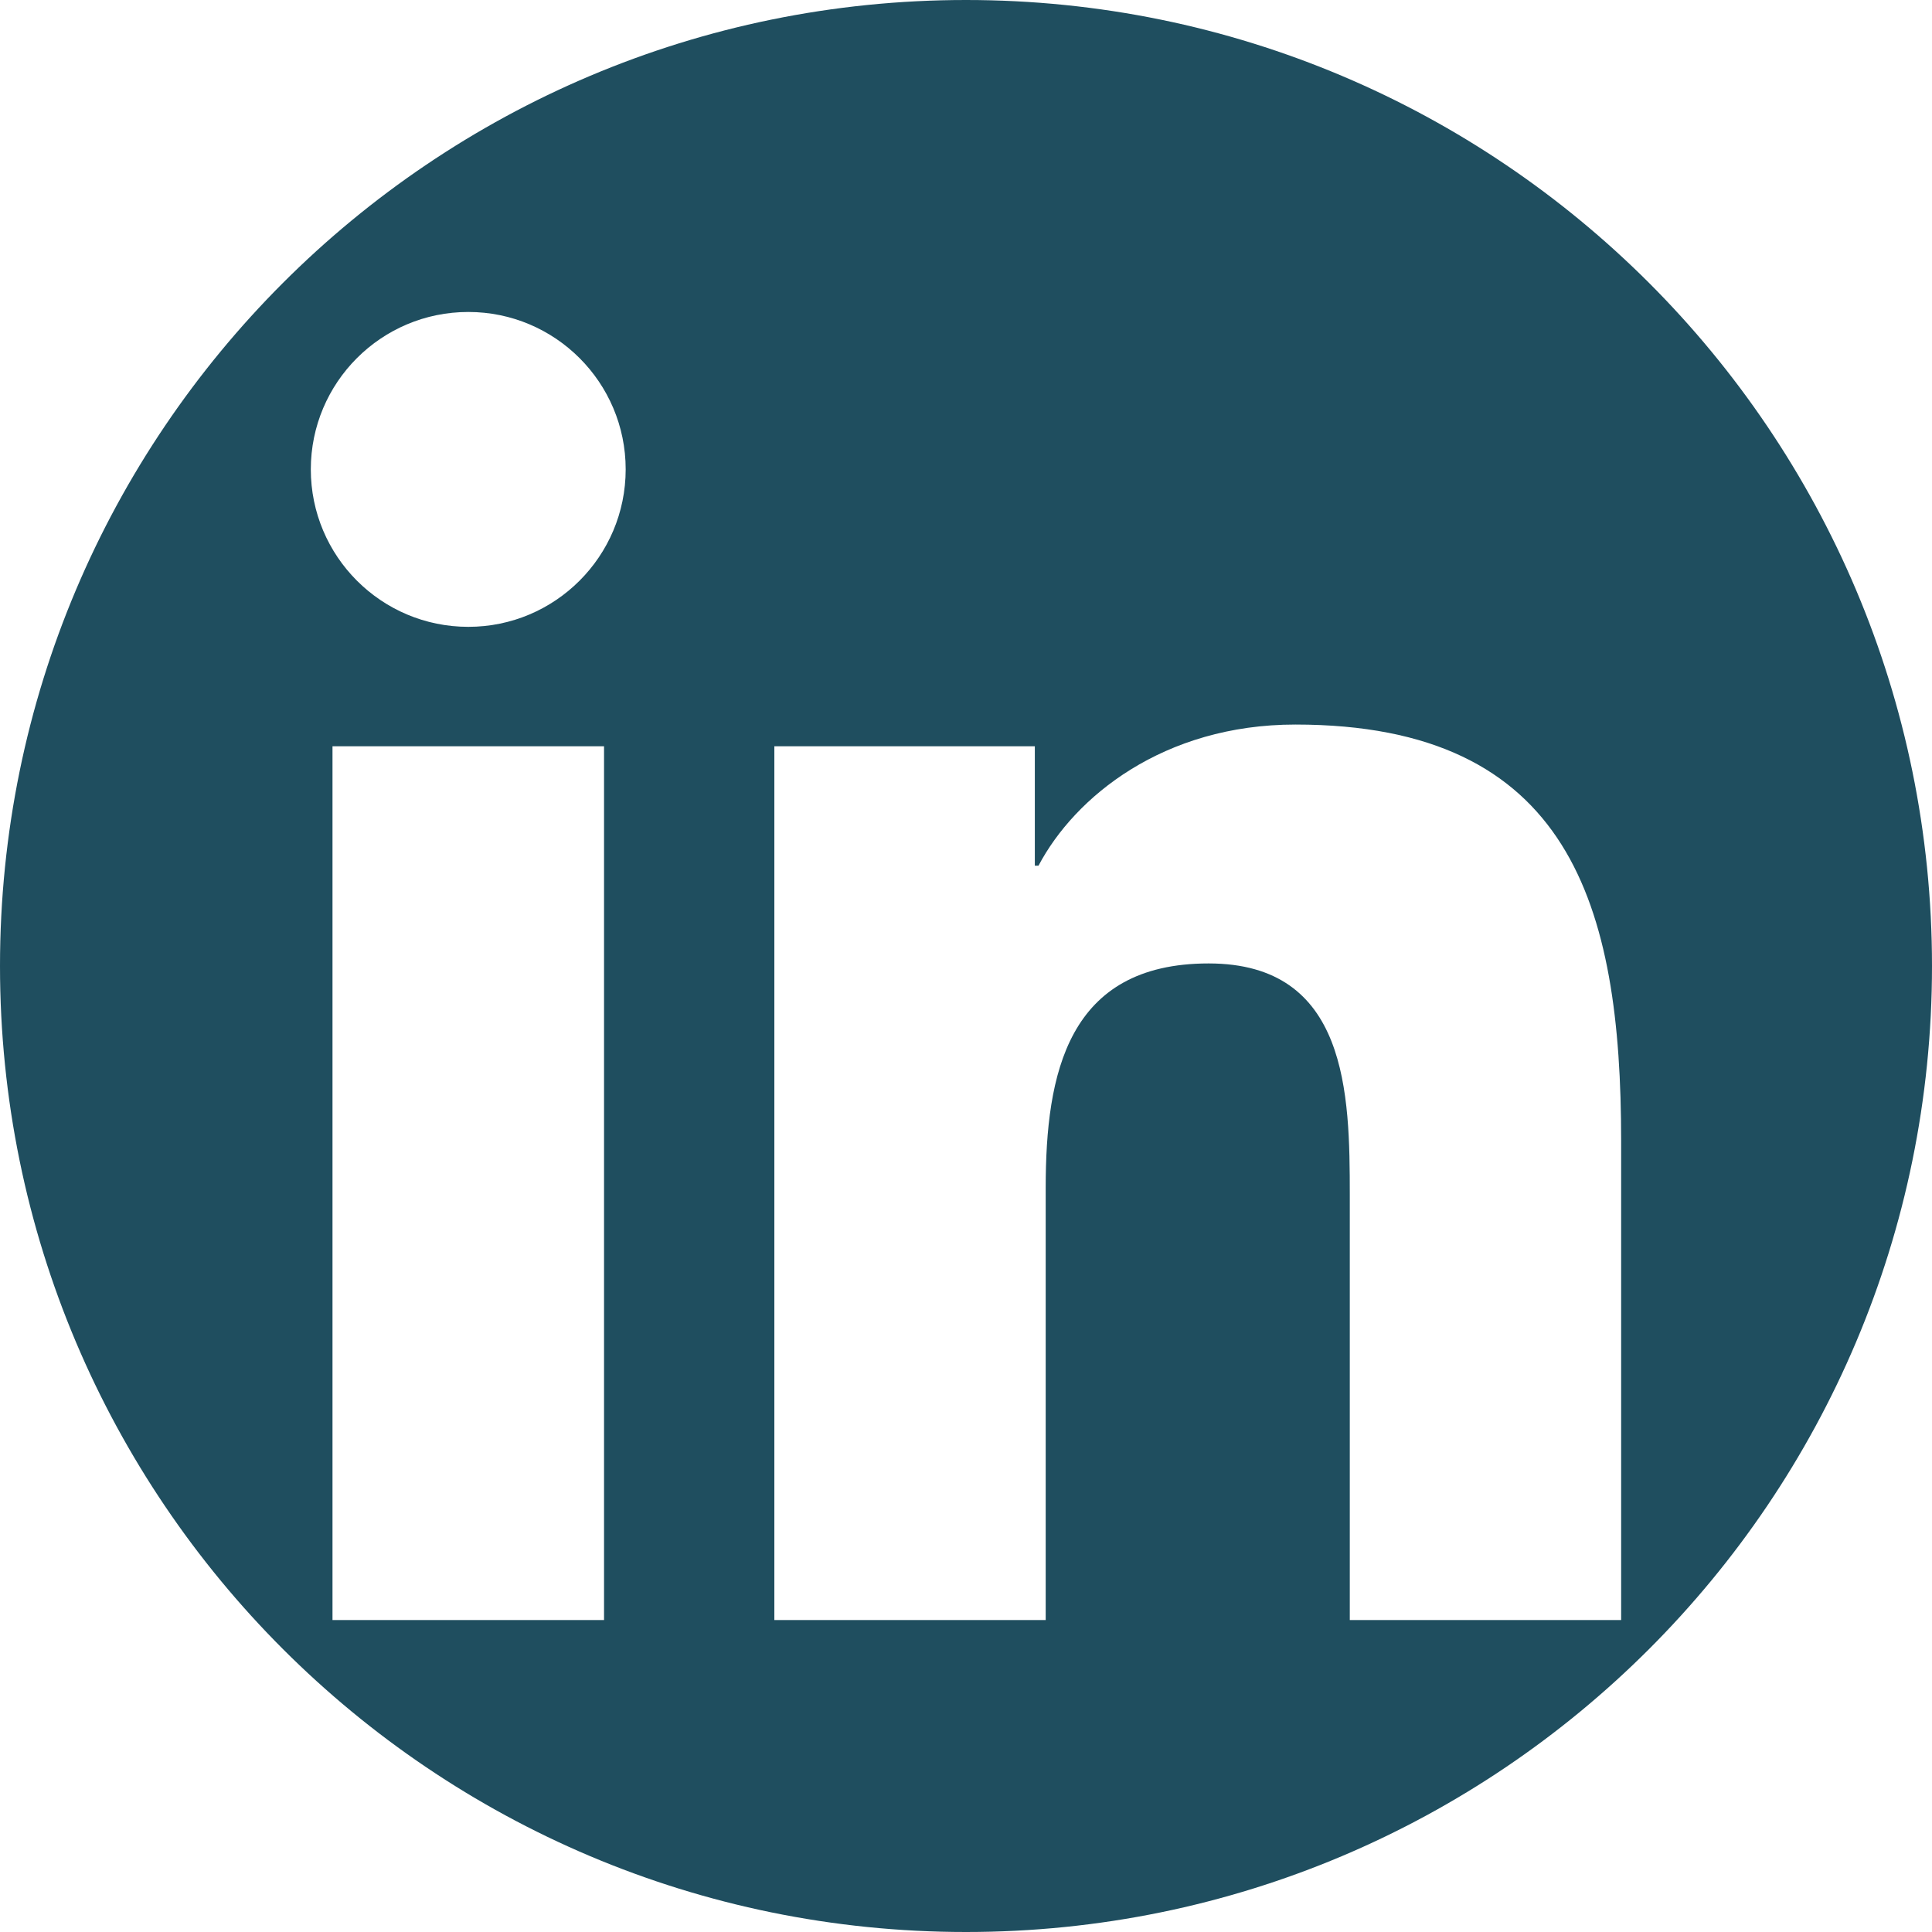
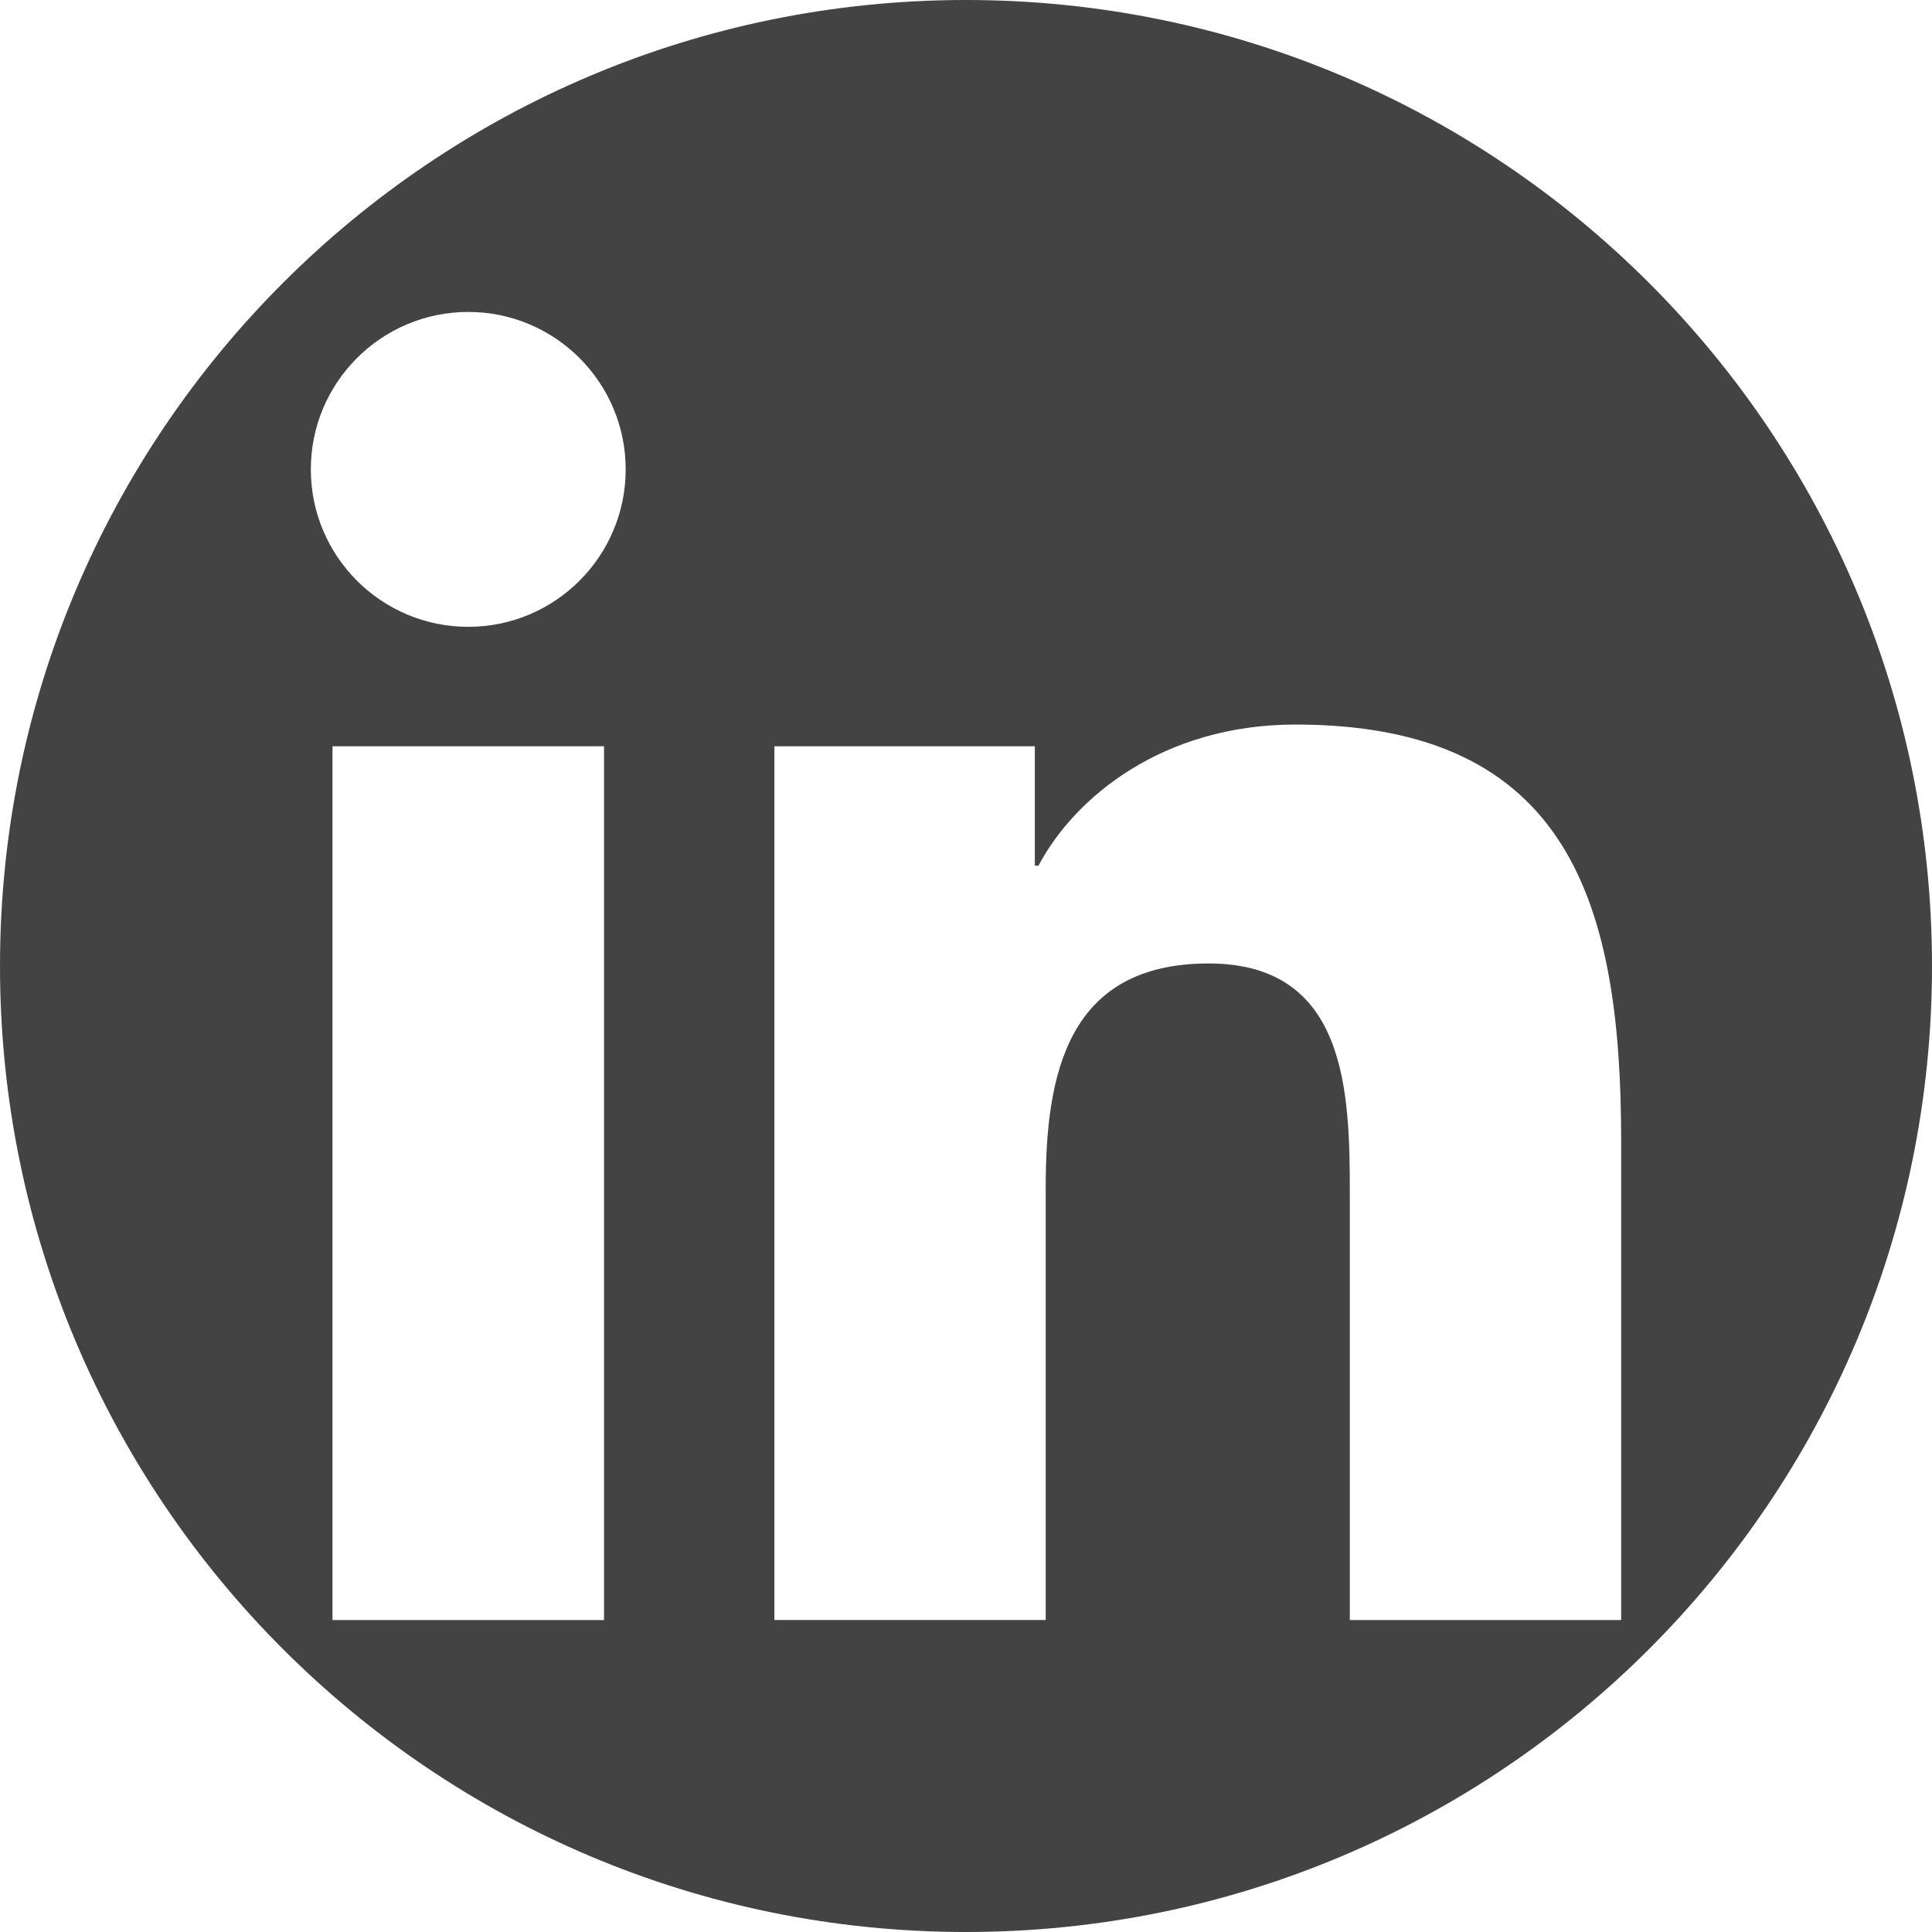
- <svg xmlns="http://www.w3.org/2000/svg" width="40" height="40" viewBox="0 0 40 40" fill="none">
-   <path d="M20 0C8.954 0 0 8.954 0 20C0 31.046 8.954 40 20 40C31.046 40 40 31.046 40 20C40 8.954 31.046 0 20 0ZM12.506 33.541H6.884V15.451H12.506V33.541ZM9.696 12.978C7.894 12.978 6.435 11.517 6.435 9.717C6.436 7.919 7.894 6.459 9.696 6.459C11.493 6.459 12.954 7.919 12.954 9.717C12.954 11.518 11.493 12.978 9.696 12.978ZM33.564 33.541H27.946V24.744C27.946 22.645 27.907 19.947 25.024 19.947C22.1 19.947 21.65 22.232 21.65 24.592V33.541H16.032V15.451H21.425V17.923H21.501C22.252 16.5 24.085 15.001 26.82 15.001C32.514 15.001 33.564 18.748 33.564 23.619V33.541Z" fill="#1F4E5F" />
+ <svg xmlns="http://www.w3.org/2000/svg" width="83" height="83" viewBox="0 0 83 83" fill="none">
+   <path d="M41.5 0C18.58 0 0 18.58 0 41.5C0 64.42 18.58 83 41.5 83C64.42 83 83 64.42 83 41.5C83 18.58 64.42 0 41.5 0ZM25.95 69.598H14.284V32.06H25.95V69.598ZM20.119 26.929C16.38 26.929 13.353 23.898 13.353 20.164C13.354 16.433 16.38 13.401 20.119 13.401C23.849 13.401 26.88 16.433 26.88 20.164C26.88 23.899 23.848 26.929 20.119 26.929ZM69.646 69.598H57.989V51.343C57.989 46.989 57.908 41.391 51.925 41.391C45.857 41.391 44.924 46.132 44.924 51.028V69.597H33.267V32.06H44.457V37.19H44.614C46.172 34.239 49.976 31.127 55.652 31.127C67.466 31.127 69.646 38.902 69.646 49.009V69.598Z" fill="#2F2F2F" fill-opacity="0.9" />
</svg>
